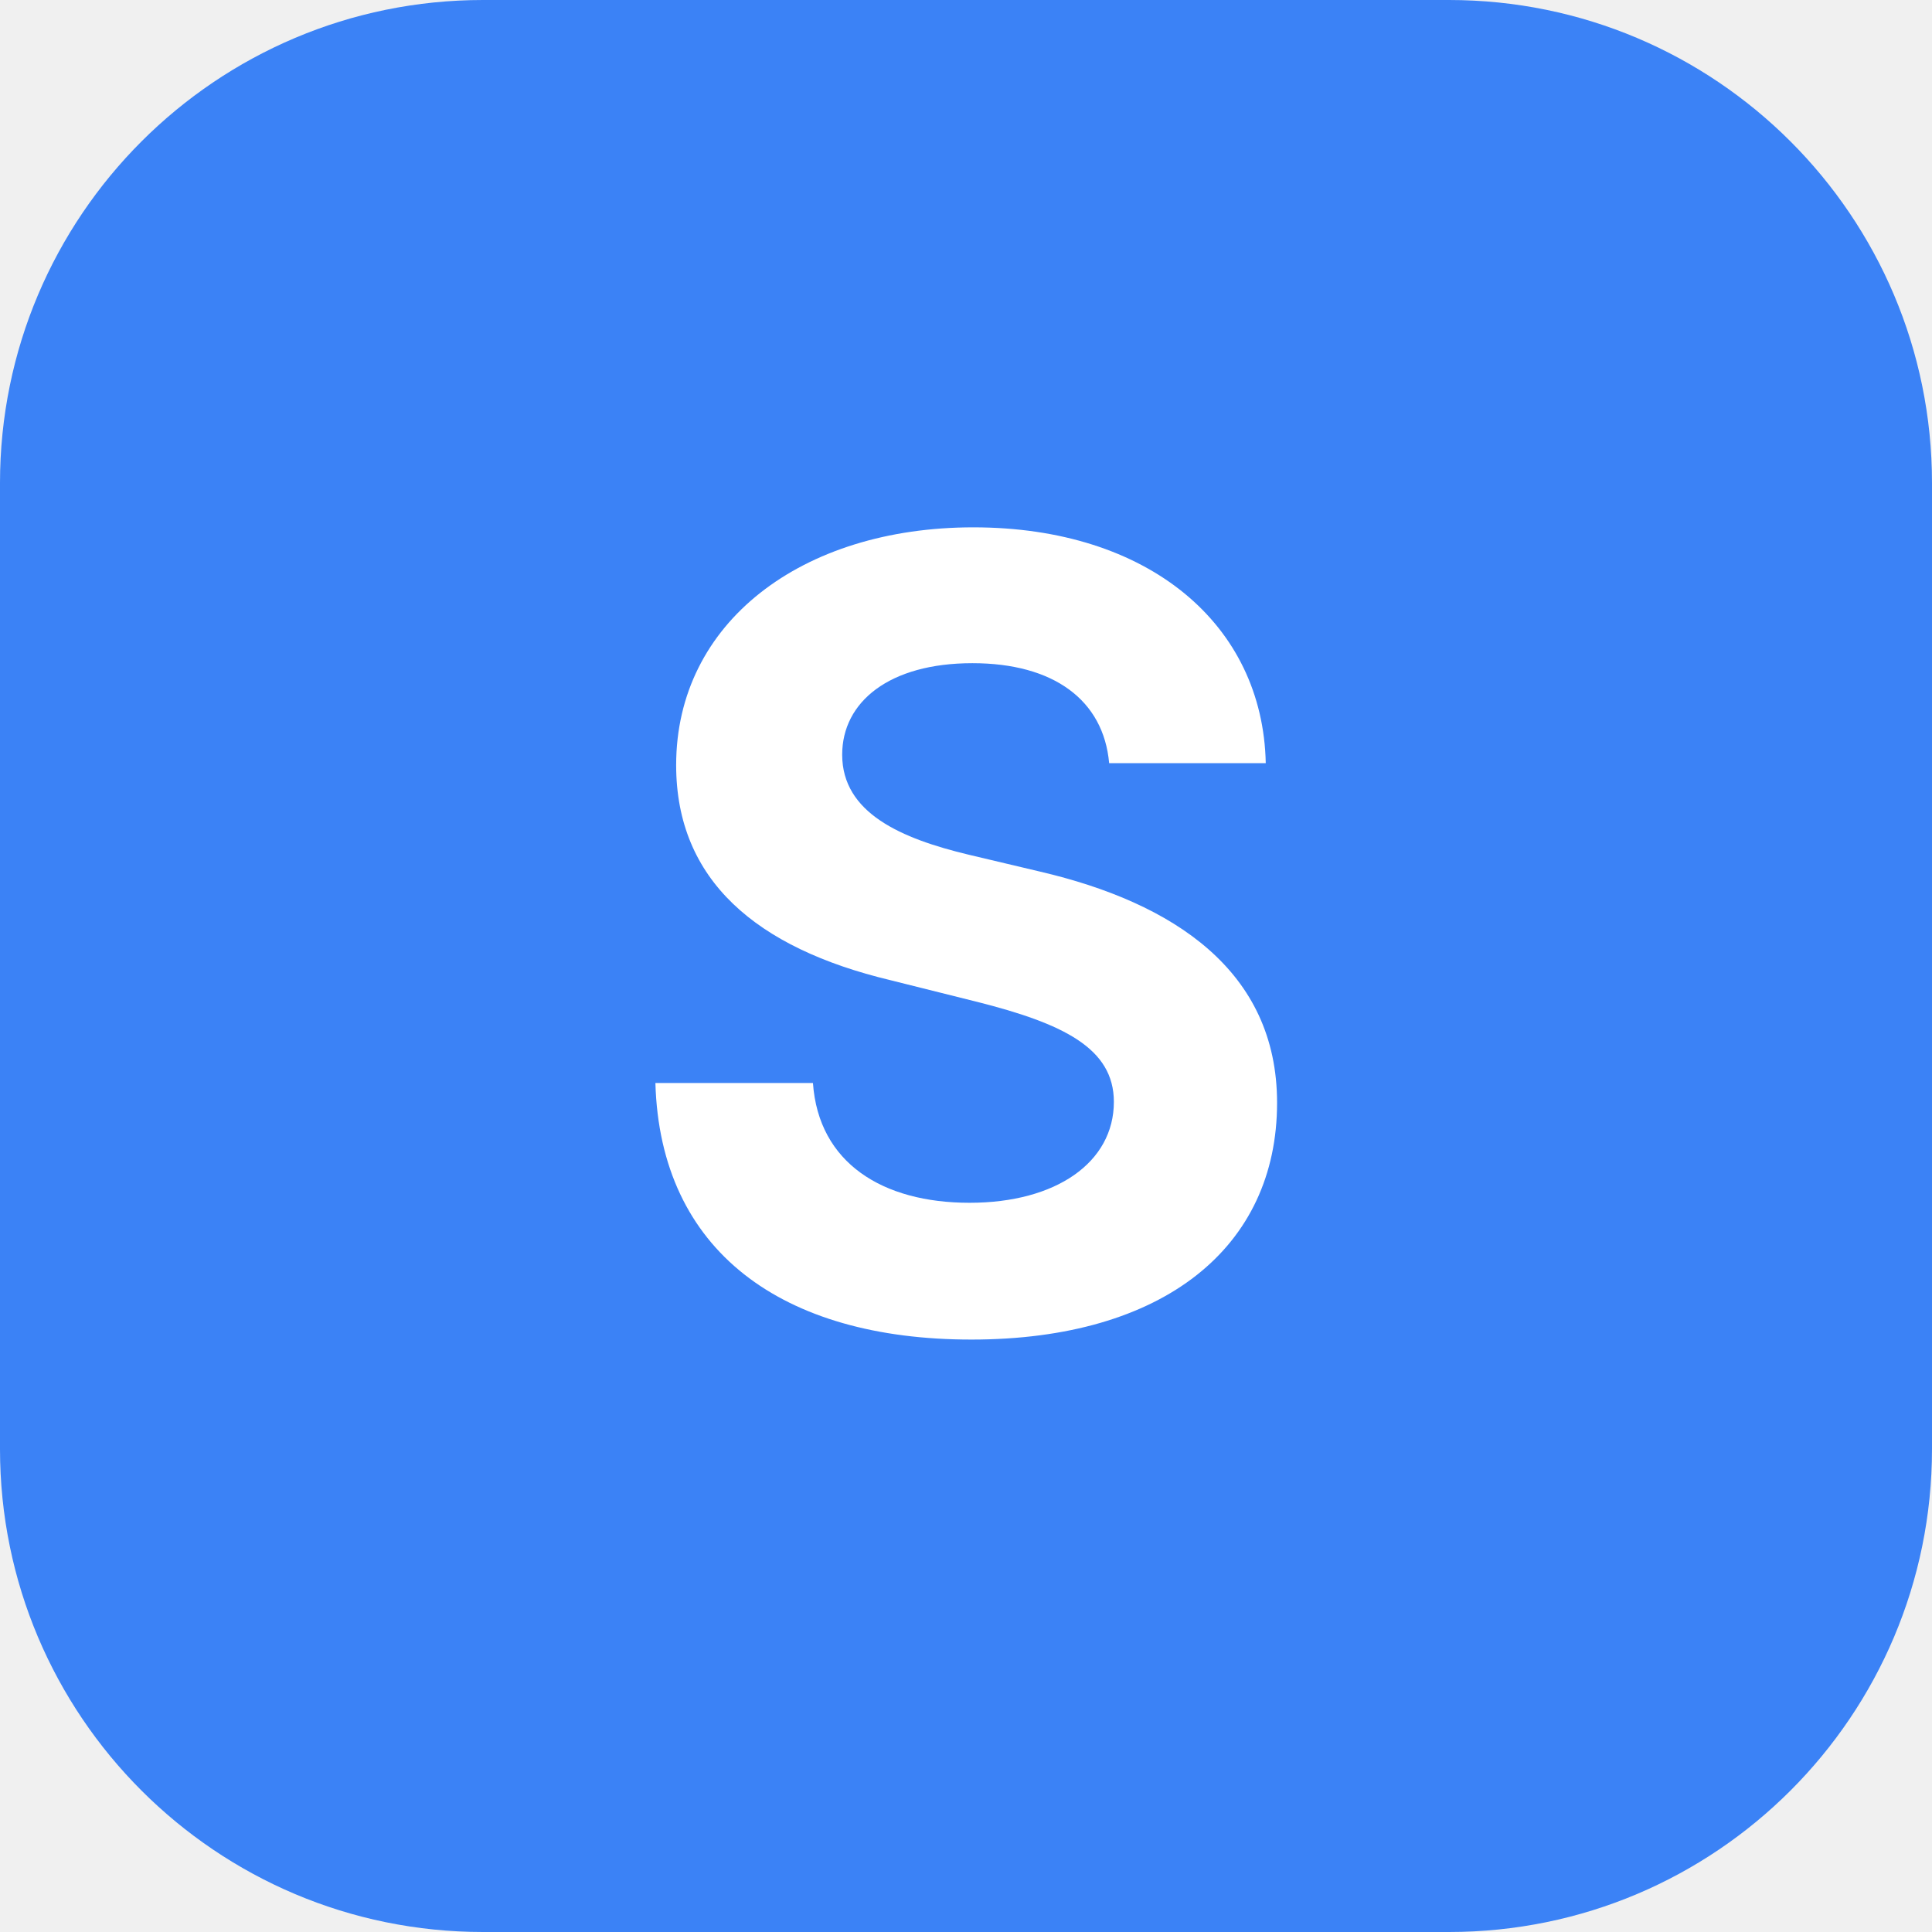
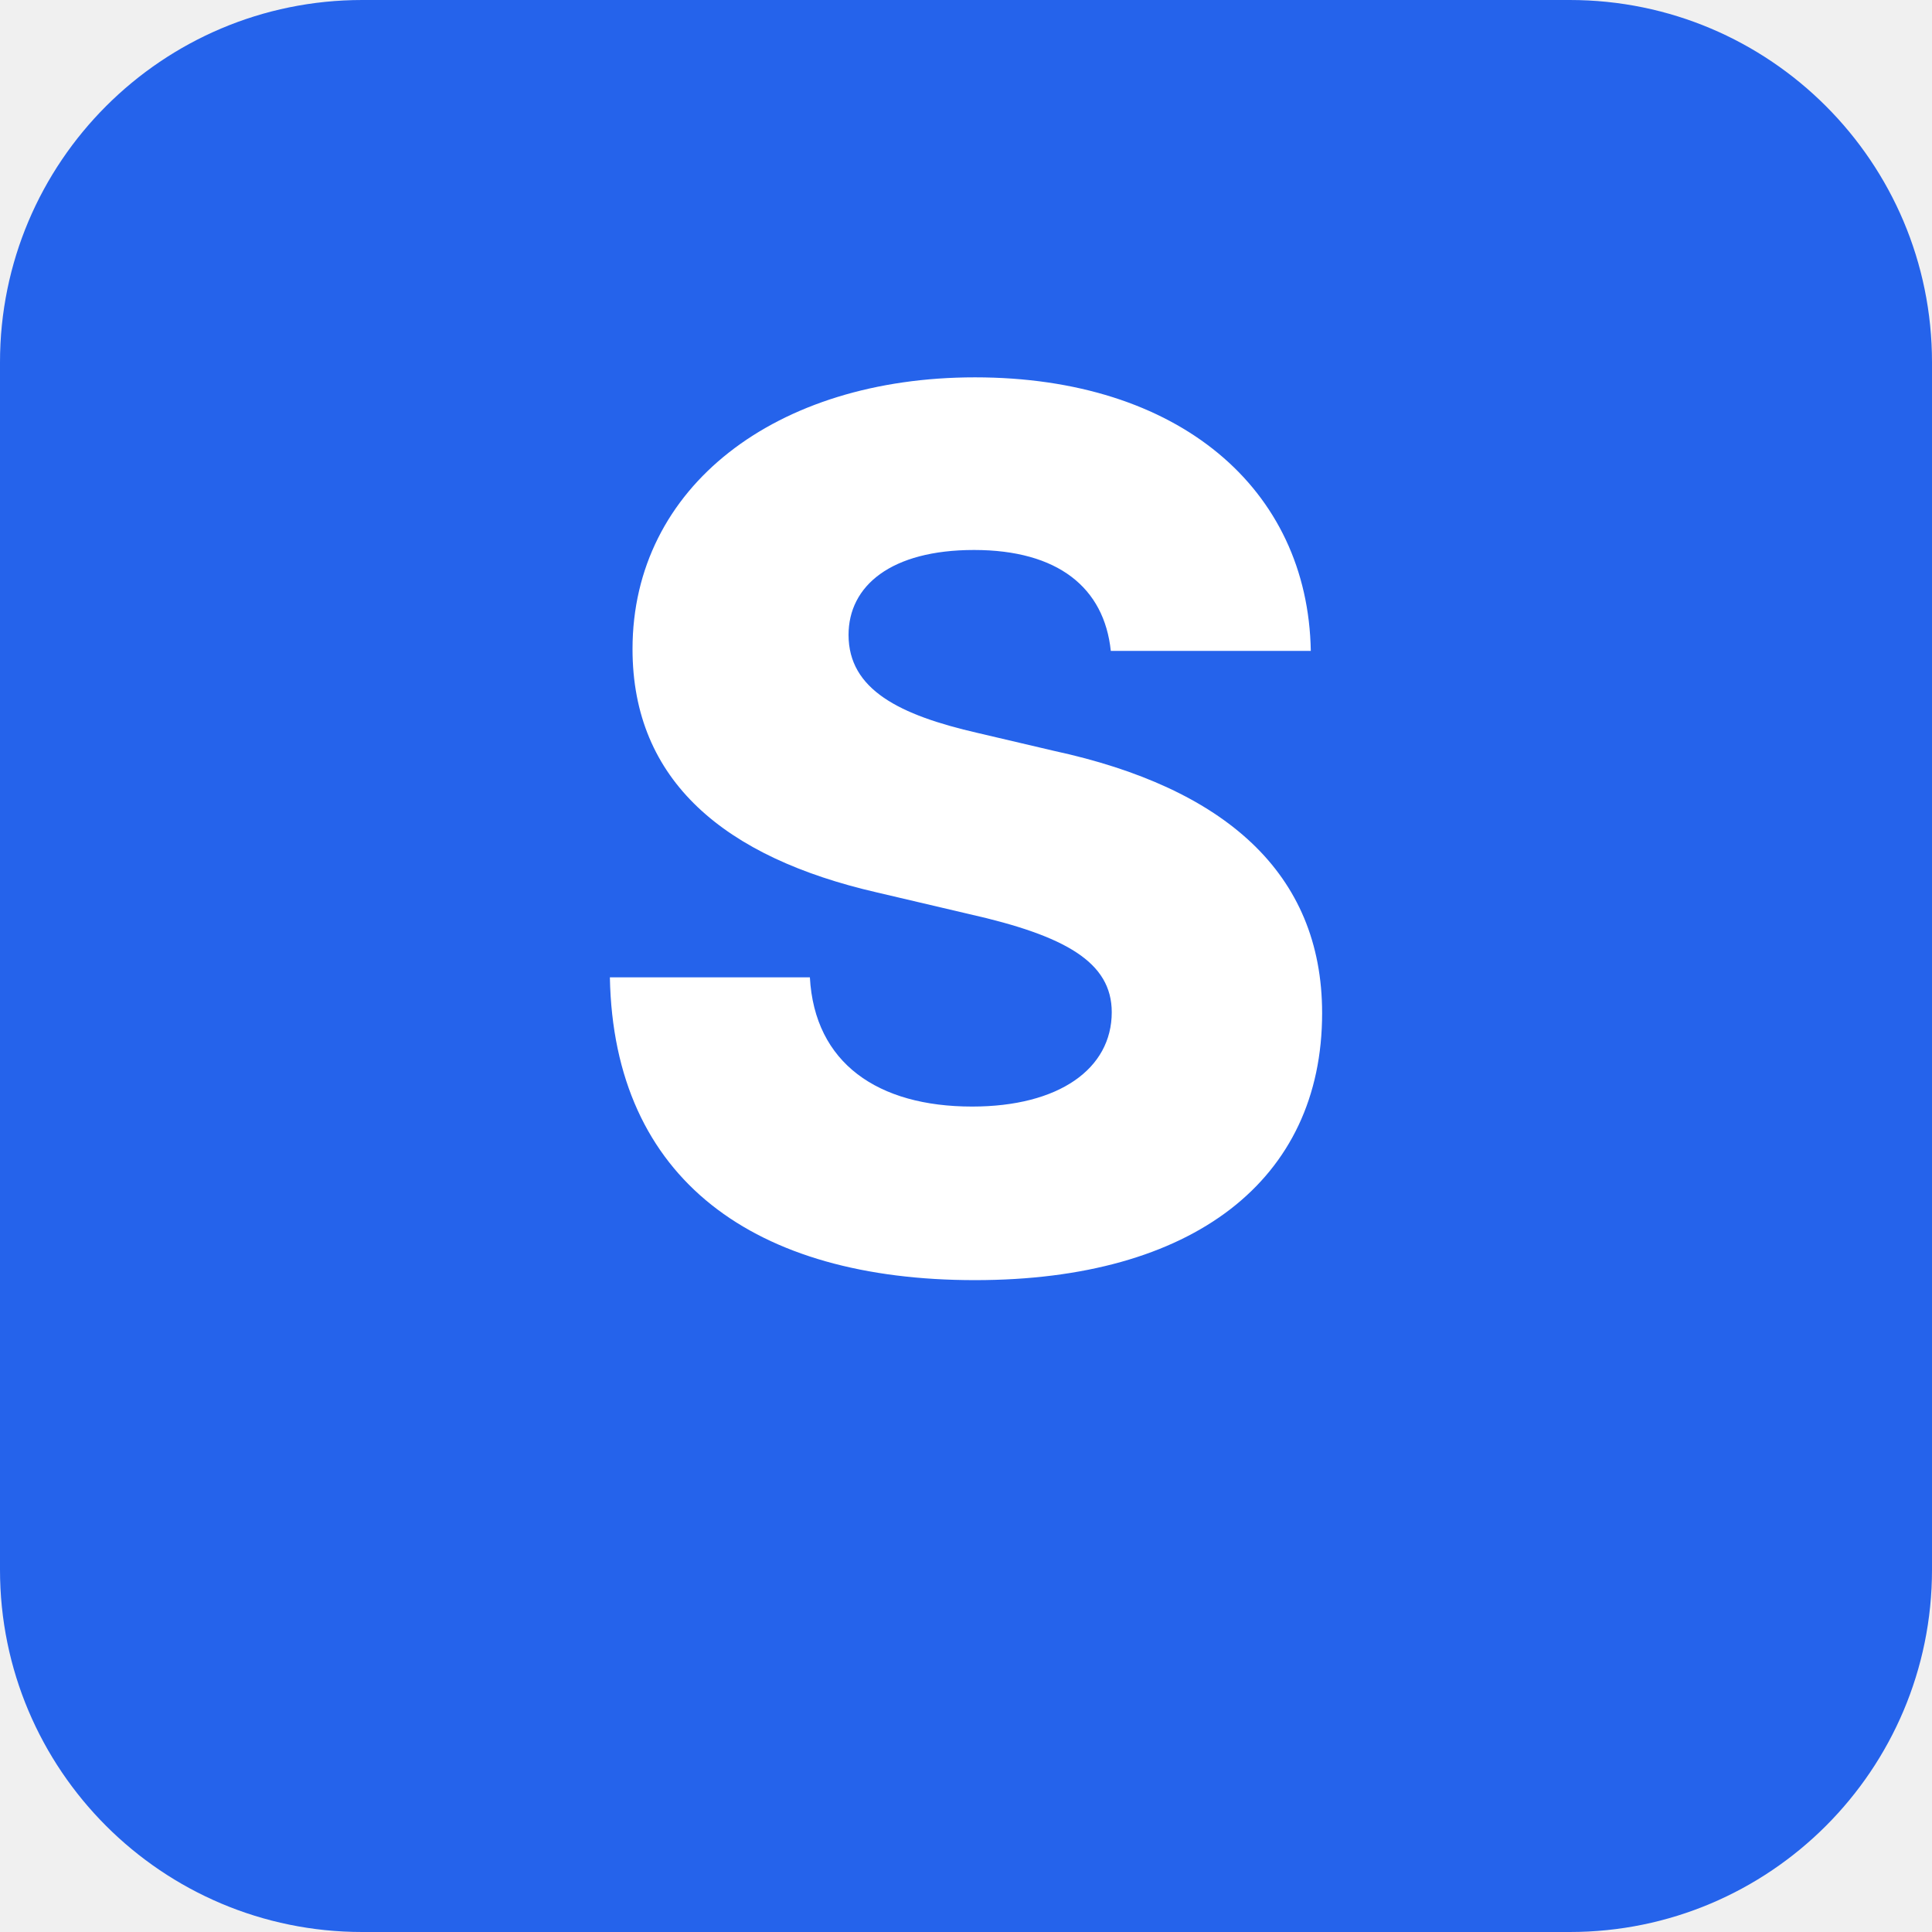
<svg xmlns="http://www.w3.org/2000/svg" width="32" height="32" viewBox="0 0 32 32" fill="none">
-   <rect width="32" height="32" rx="8" fill="#3B82F6" />
-   <text x="16" y="22" font-family="Inter, system-ui, sans-serif" font-size="18" font-weight="700" text-anchor="middle" fill="white">S</text>
+   <rect width="32" height="32" rx="6" fill="#2563EB" />
+   <text x="16" y="21" font-family="Inter, system-ui, sans-serif" font-size="20" font-weight="800" text-anchor="middle" fill="white">S</text>
</svg>
